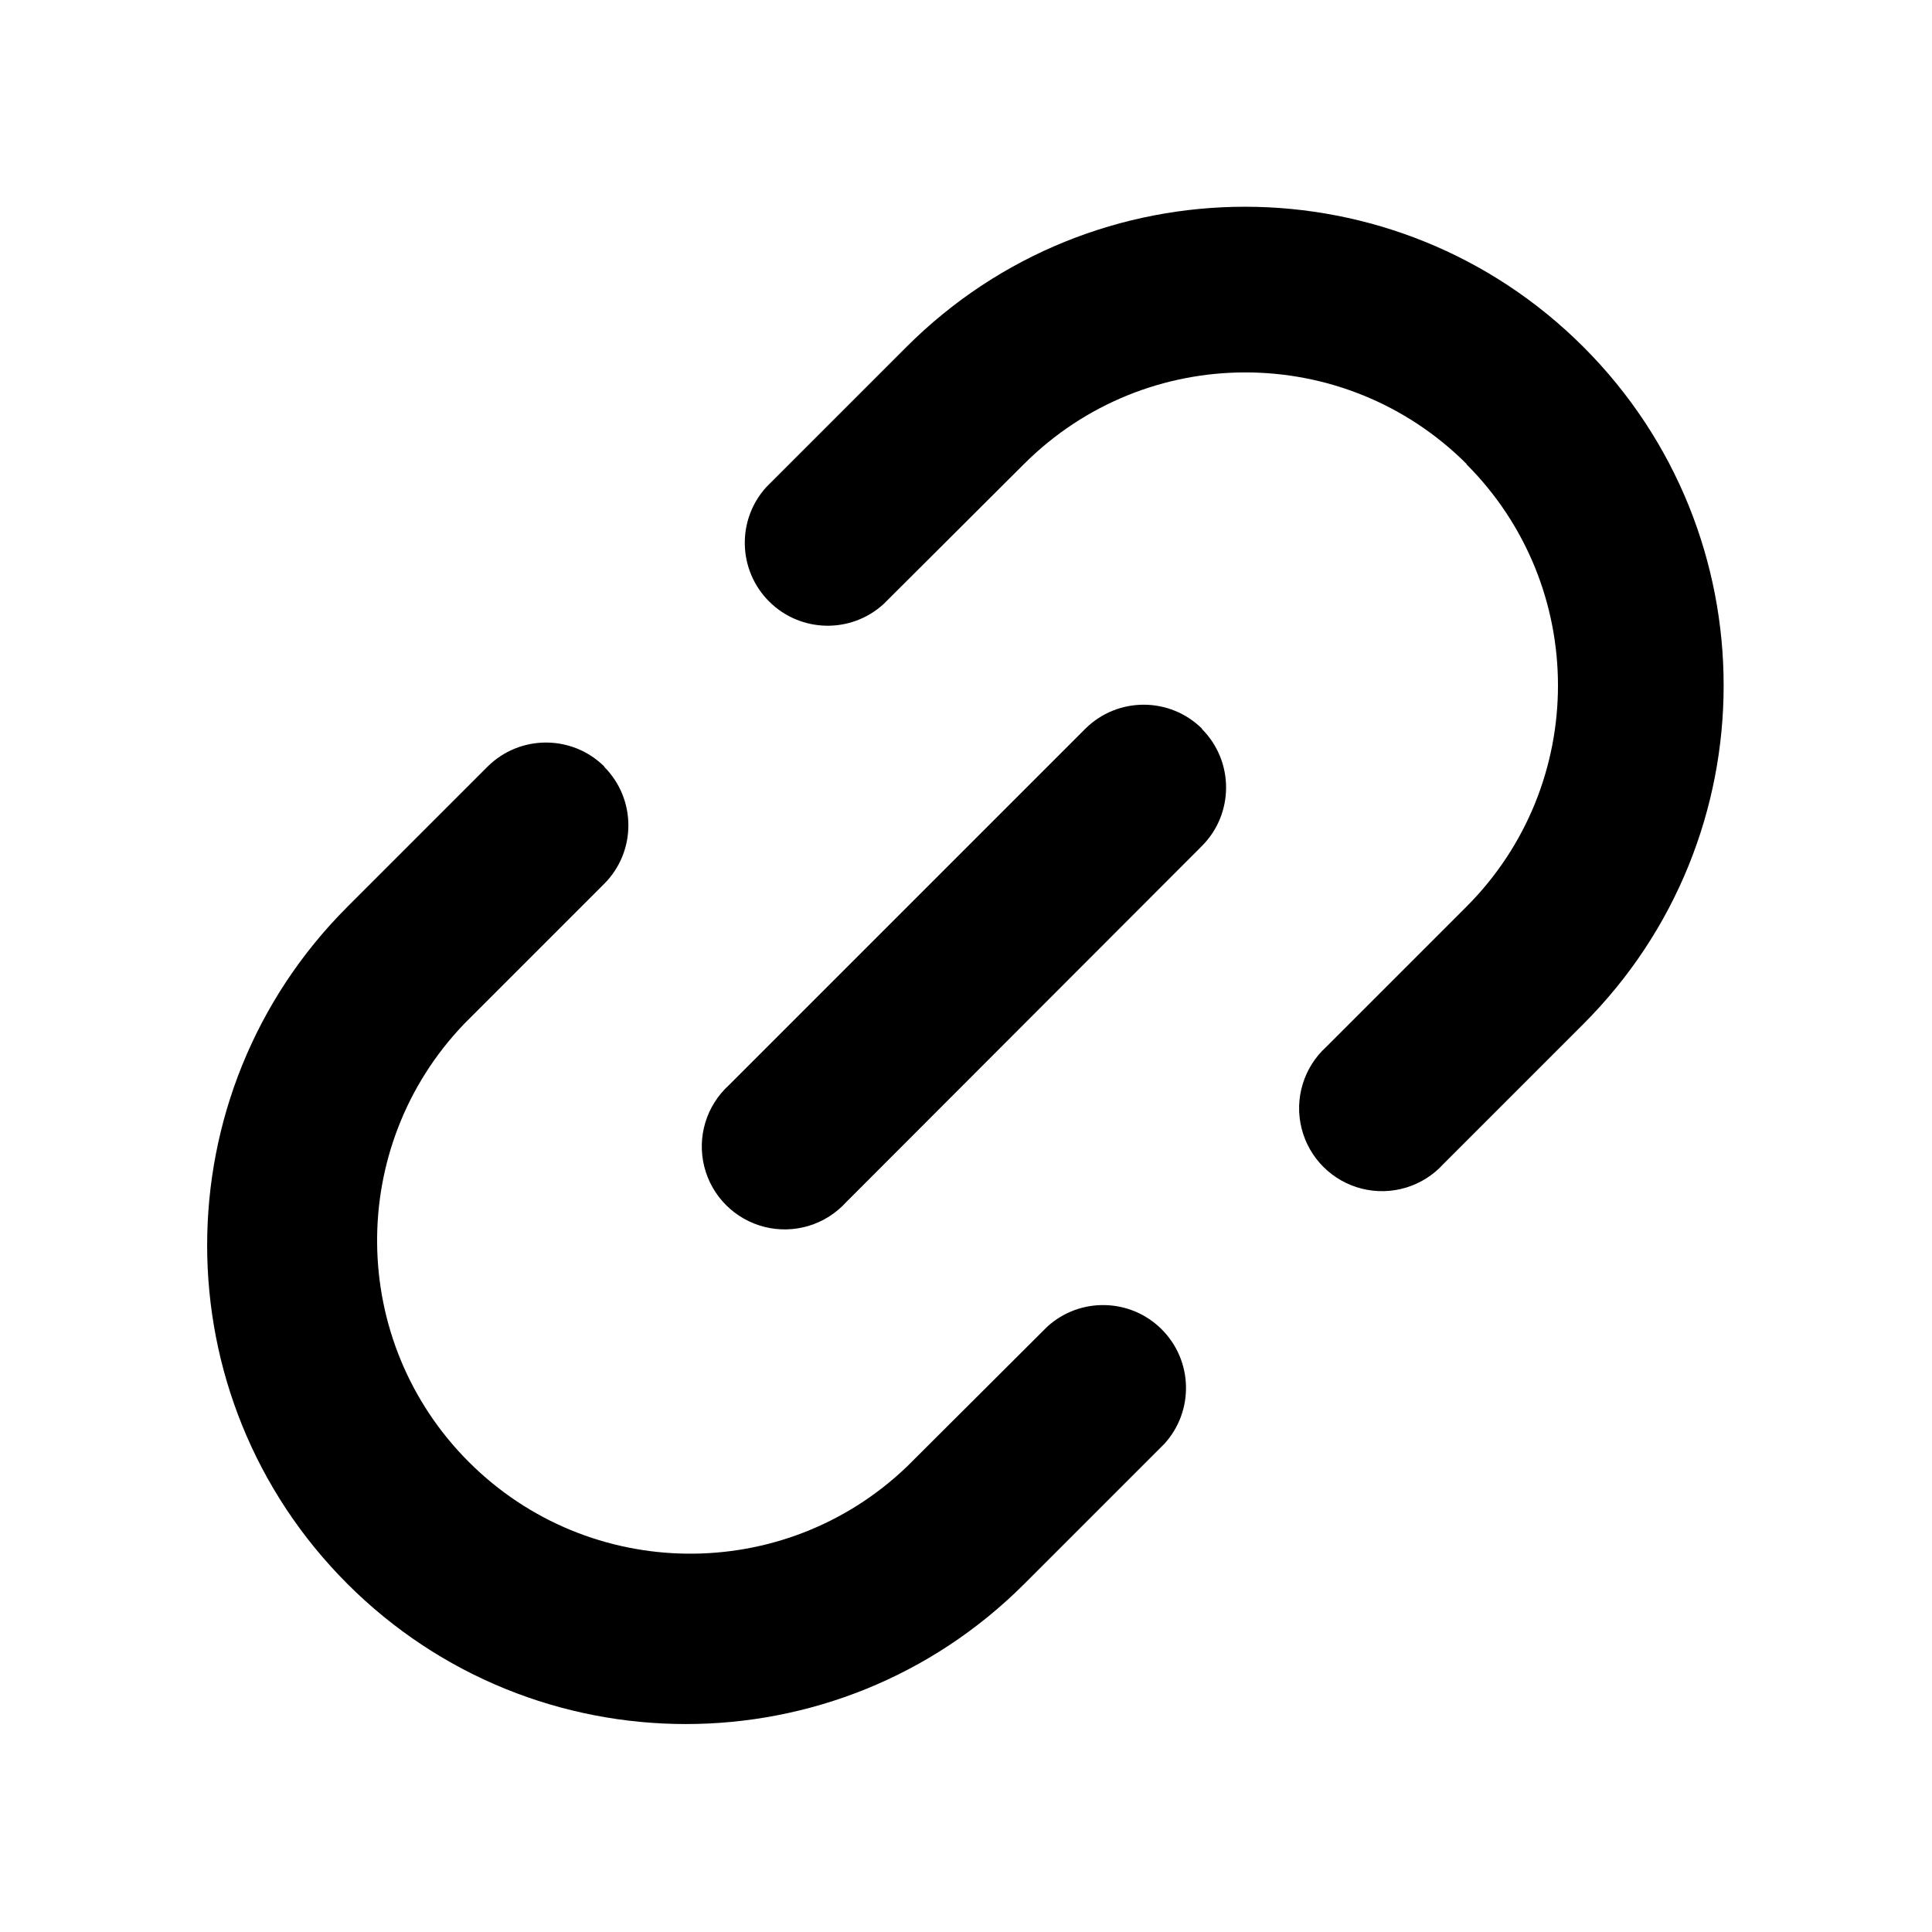
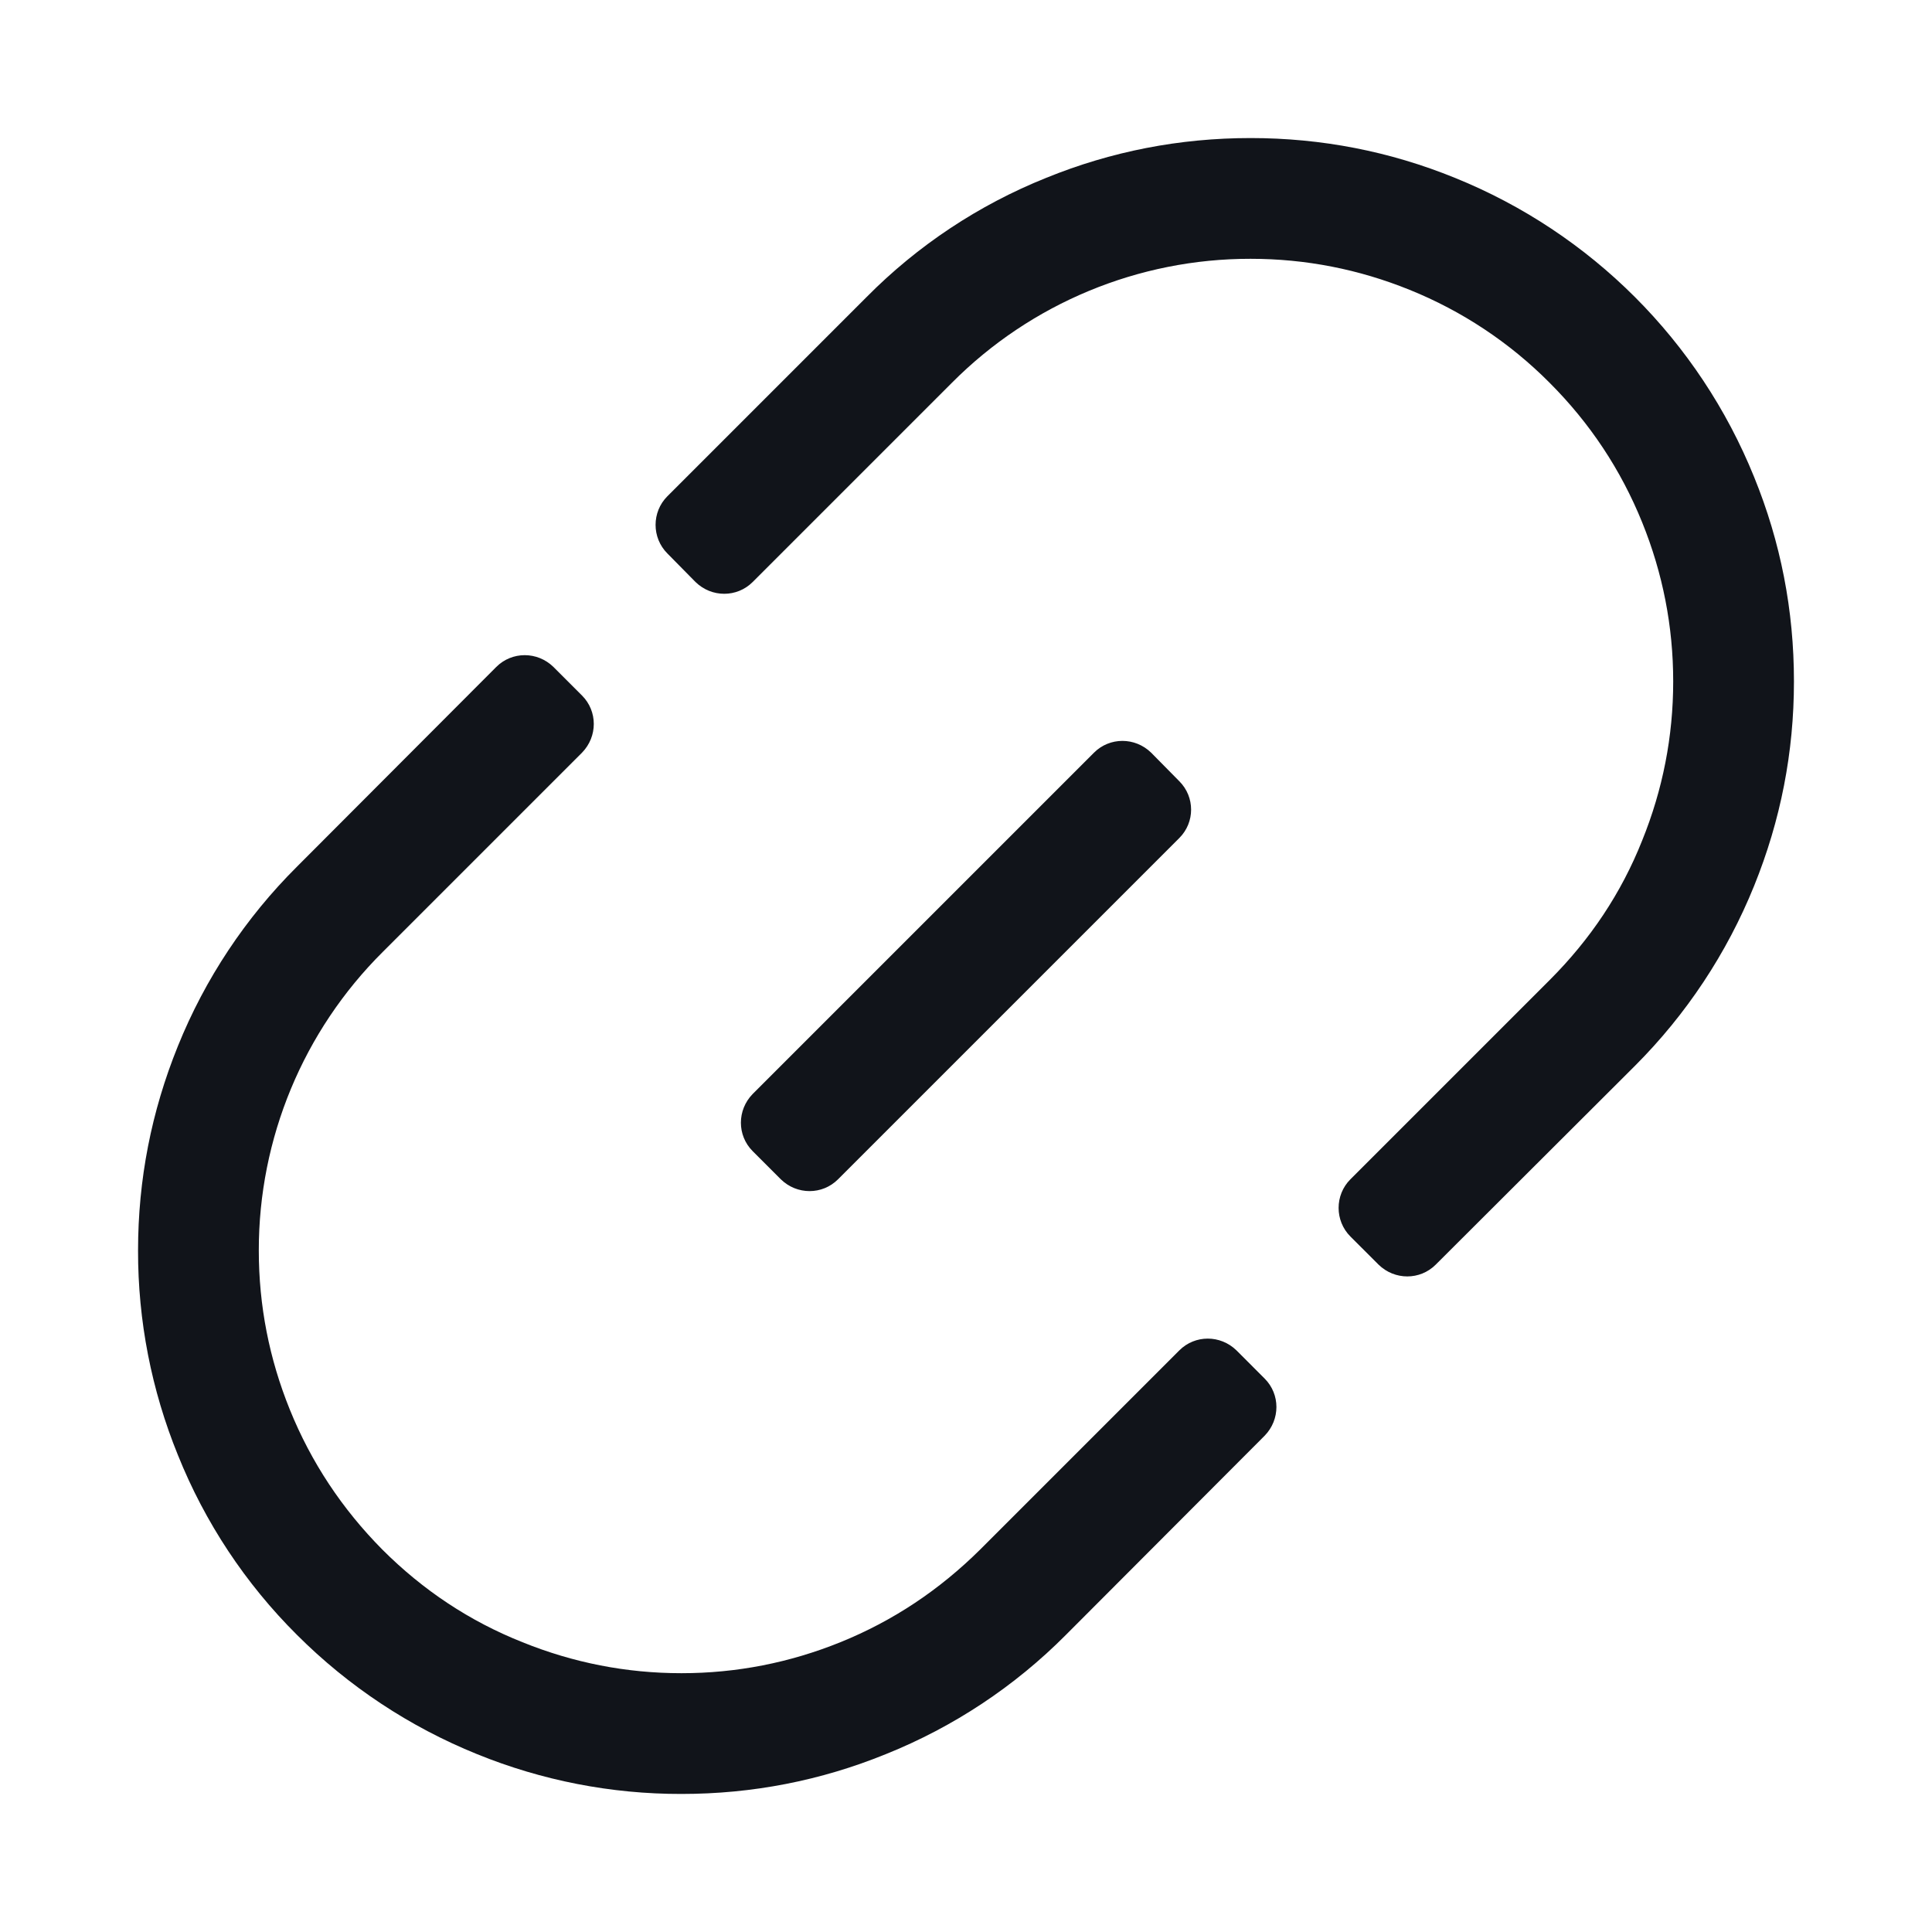
- <svg xmlns="http://www.w3.org/2000/svg" viewBox="0 0 48 48">
-   <path d="M36.44 11.53a7.78 7.78 0 0 0-11.00 0l-3.49 3.48a2.06 2.06 0 0 1-2.91-2.91l3.48-3.48a11.89 11.89 0 0 1 16.82 16.82l-3.48 3.48a2.06 2.06 0 1 1-2.91-2.91l3.48-3.48a7.78 7.78 0 0 0 0-11.00z m-6.58 6.58a2.06 2.06 0 0 1 0 2.91l-8.84 8.85a2.06 2.06 0 1 1-2.91-2.91l8.85-8.85a2.06 2.06 0 0 1 2.91 0z m-14.85 0.94a2.06 2.06 0 0 1 0 2.91l-3.48 3.48a7.78 7.78 0 0 0 11.00 11.00l3.49-3.48a2.06 2.06 0 0 1 2.91 2.91l-3.48 3.48a11.89 11.89 0 1 1-16.82-16.82l3.48-3.48a2.06 2.06 0 0 1 2.91 0z" fill="#000" p-id="0" />
+ <svg xmlns="http://www.w3.org/2000/svg" viewBox="0 0 1024 1024">
+   <path fill="#11141a" d="M715.73 625.07l105.6-105.6c21.55-21.55 37.97-46.08 49.07-74.03 10.88-26.88 16.43-55.04 16.43-84.27s-5.55-57.39-16.43-84.26c-11.31-27.95-27.73-52.69-49.07-74.03a221.53 221.53 0 0 0-74.24-49.28c-26.88-10.88-55.04-16.43-84.26-16.43a222.87 222.87 0 0 0-158.3 65.71l-105.6 105.6c-8.32 8.32-21.76 8.32-30.29 0l-14.93-15.15c-8.32-8.32-8.32-21.97 0-30.29l105.6-105.6a281.17 281.17 0 0 1 95.14-63.15c34.56-14.08 70.83-21.12 108.38-21.12s73.81 7.04 108.37 21.12a287.36 287.36 0 0 1 158.51 158.51c14.08 34.56 21.12 70.61 21.12 108.37 0 37.55-7.04 73.6-21.12 108.38a287.36 287.36 0 0 1-63.15 95.36l-105.6 105.38c-8.32 8.32-21.76 8.32-30.29 0l-14.94-14.93c-8.32-8.32-8.32-21.97 0-30.29z m-407.25-226.14l-105.6 105.6a222.78 222.78 0 0 0-65.71 158.3c0 29.23 5.55 57.39 16.43 84.26 11.31 27.95 27.73 52.69 49.07 74.24 21.55 21.55 46.29 37.97 74.24 49.07 26.88 10.88 55.04 16.43 84.26 16.43s57.39-5.55 84.27-16.43c27.95-11.31 52.48-27.73 74.03-49.07l105.6-105.6c8.32-8.32 21.76-8.32 30.29 0l14.93 14.94c8.32 8.32 8.32 21.76 0 30.29l-105.38 105.6a283.11 283.11 0 0 1-95.36 63.15c-34.56 14.08-70.83 21.12-108.38 21.12a285.87 285.87 0 0 1-108.37-21.12 287.36 287.36 0 0 1-95.36-63.15 283.11 283.11 0 0 1-63.15-95.36 285.87 285.87 0 0 1-21.12-108.37c0-37.55 7.04-73.6 21.12-108.38a284.37 284.37 0 0 1 63.15-95.14l105.6-105.82c8.32-8.32 21.76-8.32 30.29 0l15.15 15.15c8.32 8.32 8.32 21.76 0 30.29z m90.45 180.91l180.91-180.91c8.32-8.32 21.76-8.32 30.29 0l14.94 15.15c8.32 8.32 8.32 21.76 0 30.08l-180.91 180.91c-8.32 8.32-21.76 8.32-30.29 0l-14.94-14.94c-8.32-8.32-8.32-21.76 0-30.29z" />
</svg>
